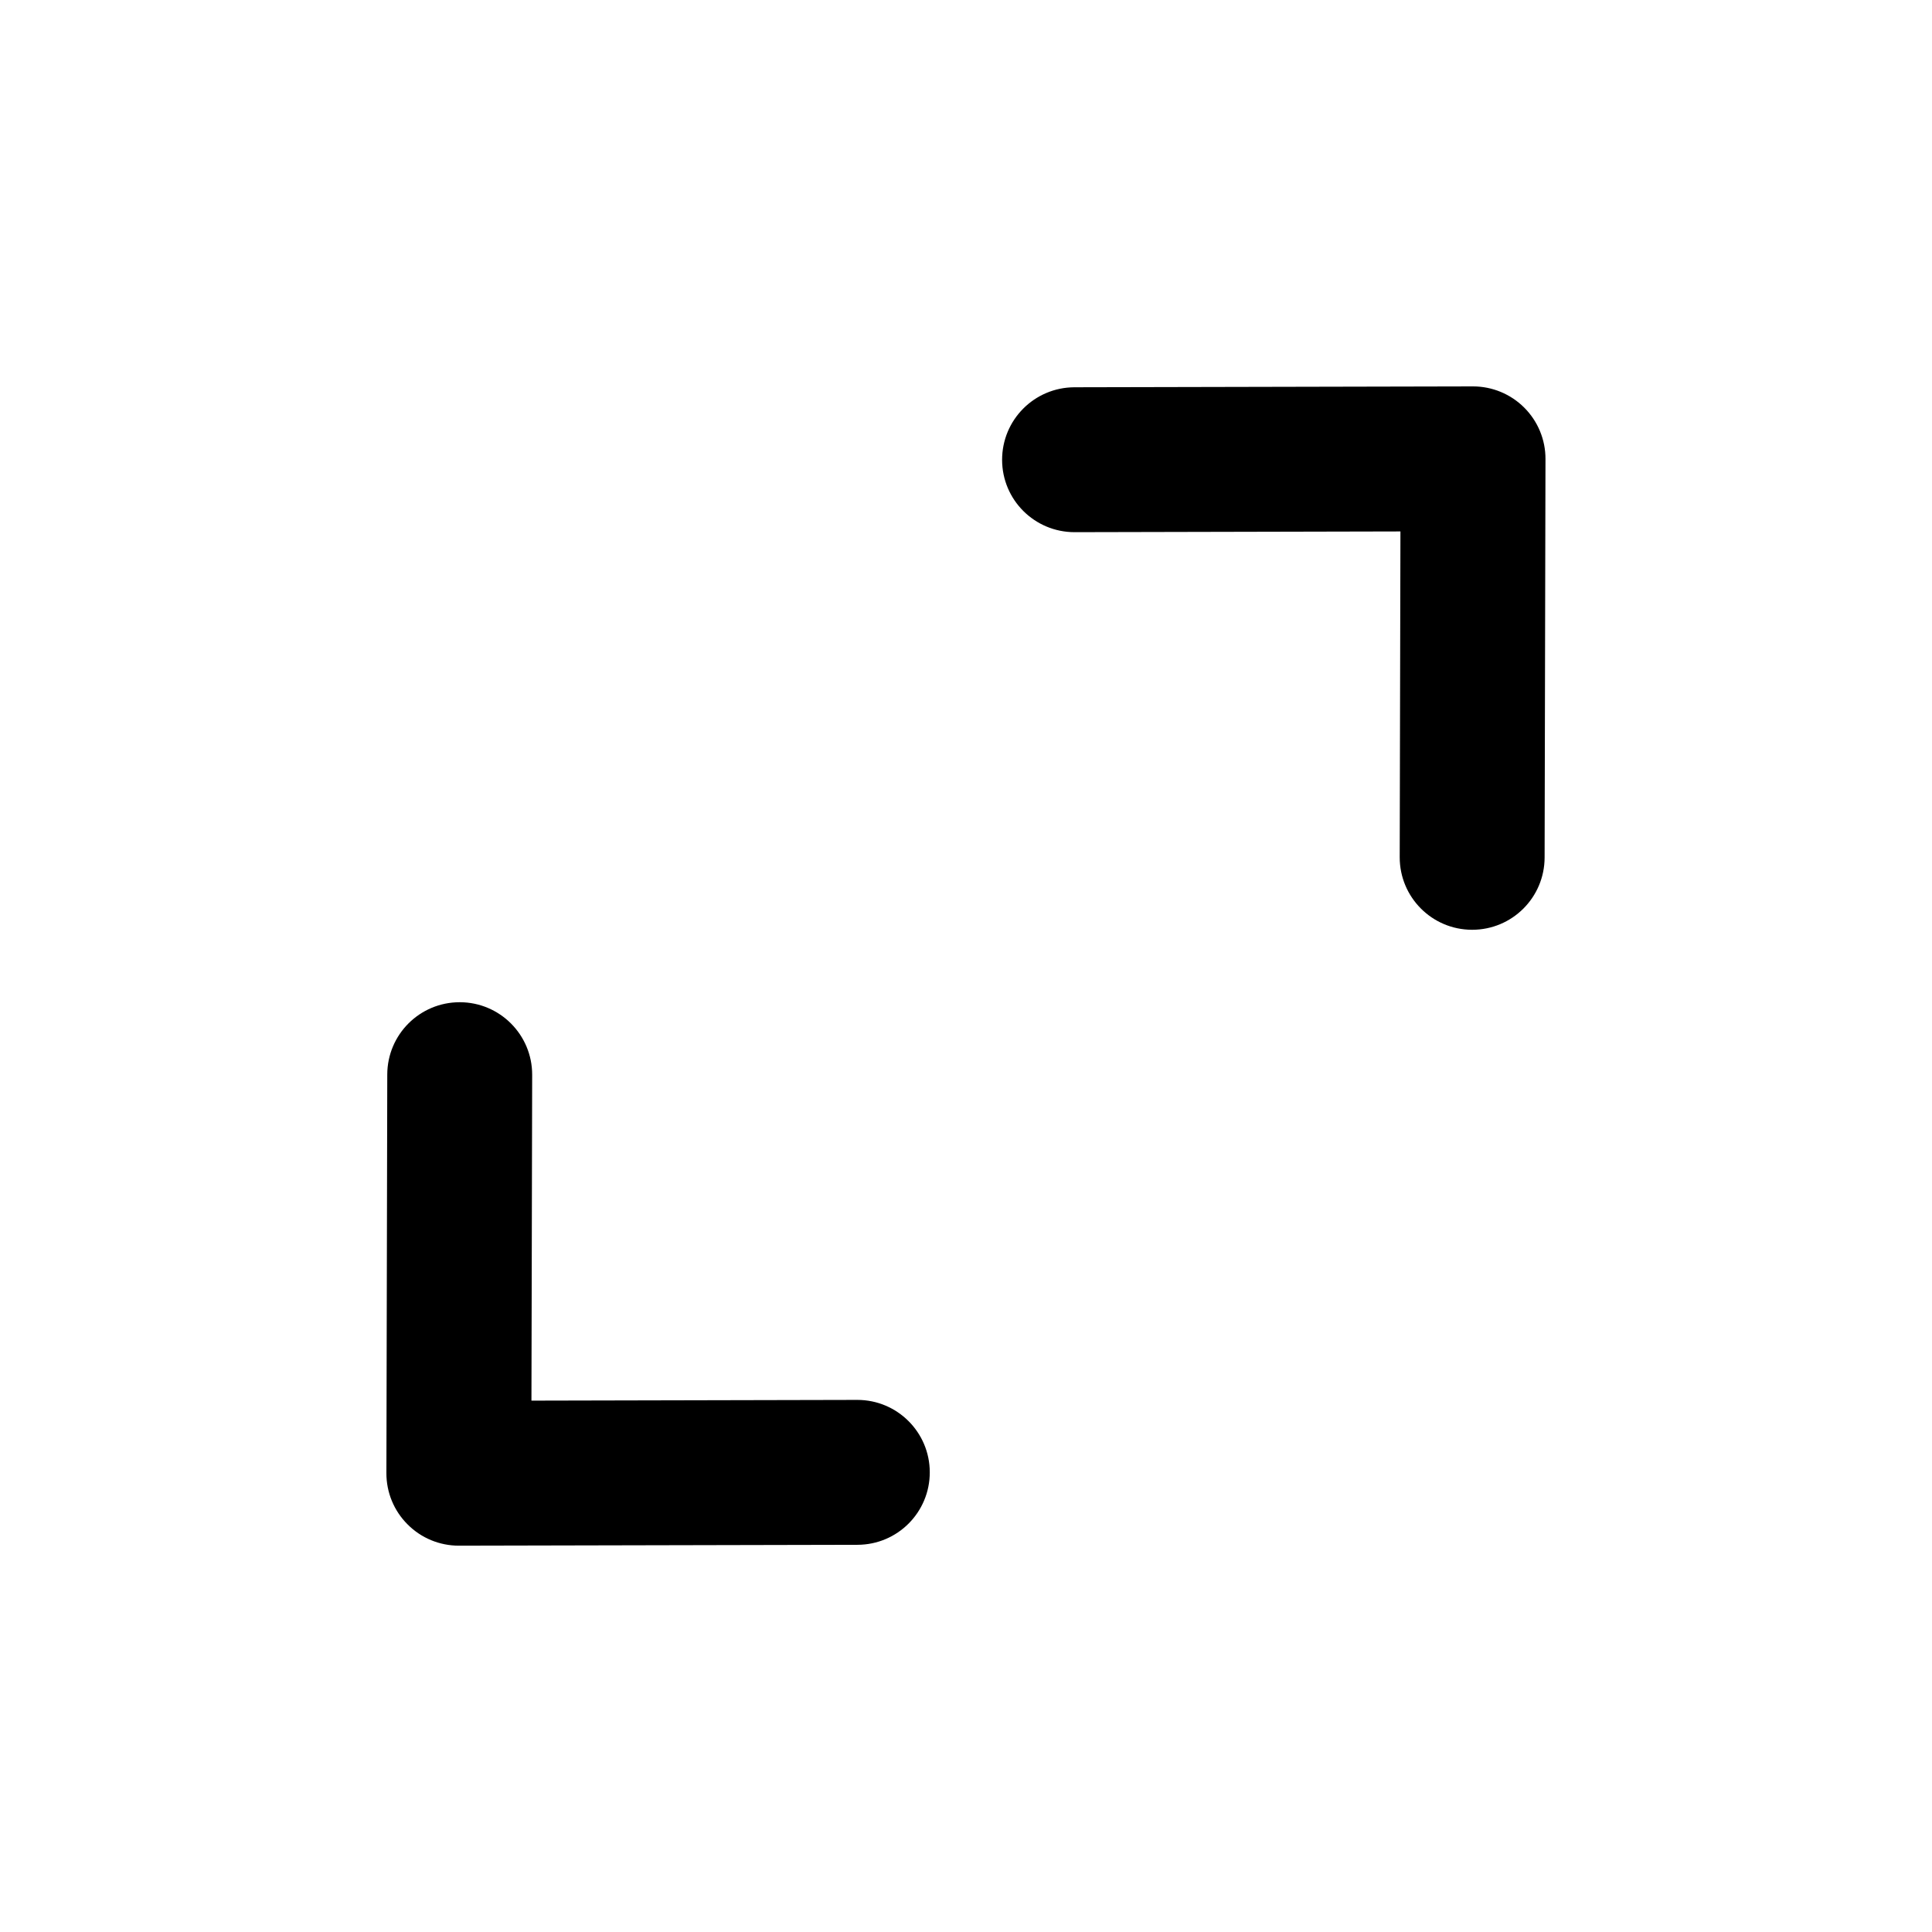
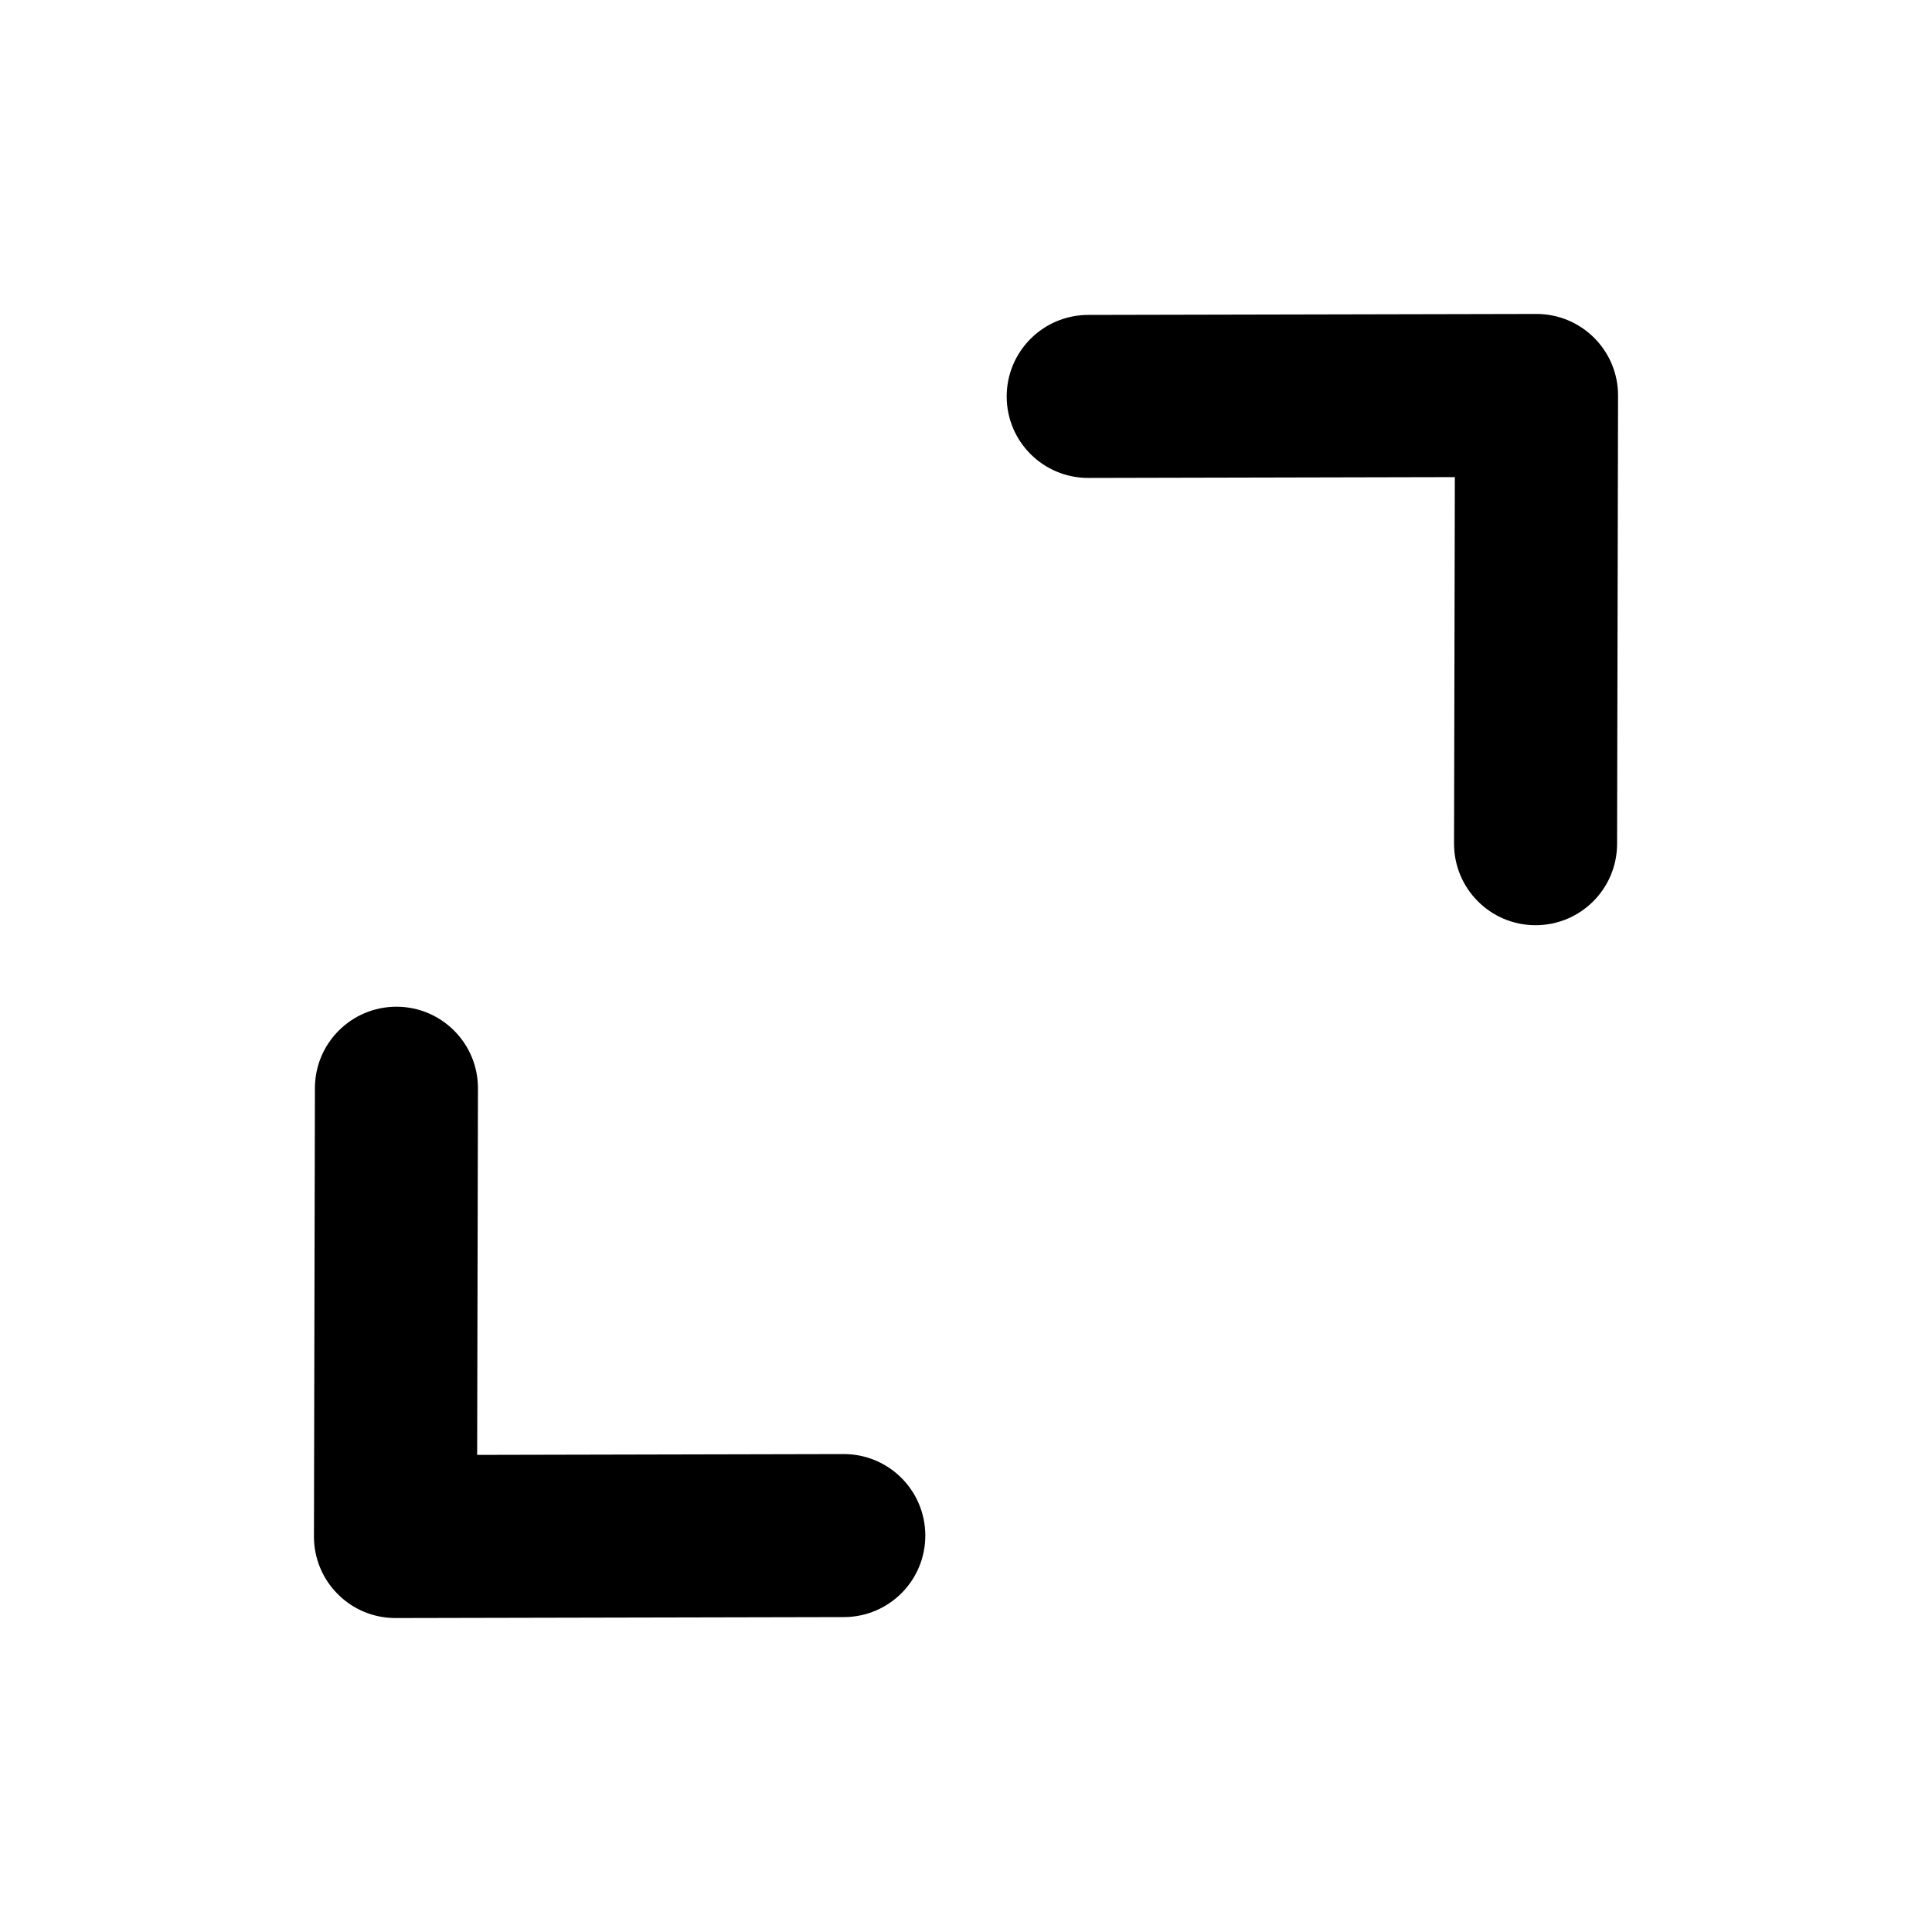
<svg xmlns="http://www.w3.org/2000/svg" width="80" height="80" viewBox="0 0 80 80" fill="none">
-   <path fill-rule="evenodd" clip-rule="evenodd" d="M19 64.003C18.202 64.003 17.44 63.688 16.879 63.124C16.312 62.56 15.997 61.795 16 60.997L16.036 44.494C16.039 42.838 17.38 41.5 19.036 41.5H19.042C20.698 41.503 22.039 42.85 22.036 44.506L22.006 57.997L35.494 57.967H35.5C37.156 57.967 38.497 59.308 38.5 60.961C38.503 62.62 37.165 63.964 35.506 63.967L19.006 64.003H19Z" fill="black" />
-   <path fill-rule="evenodd" clip-rule="evenodd" d="M60.959 38.5H60.953C59.294 38.497 57.956 37.15 57.959 35.494L57.989 22.006L44.501 22.036H44.495C42.839 22.036 41.498 20.698 41.495 19.045C41.492 17.386 42.83 16.042 44.489 16.036L60.989 16H60.995C61.79 16 62.552 16.315 63.116 16.879C63.68 17.443 63.998 18.208 63.995 19.006L63.959 35.506C63.956 37.162 62.615 38.5 60.959 38.5Z" fill="black" />
+   <path fill-rule="evenodd" clip-rule="evenodd" d="M16.375 67C15.477 67 14.62 66.646 13.989 66.011C13.351 65.377 12.997 64.516 13 63.618L13.04 45.054C13.044 43.191 14.553 41.686 16.416 41.686H16.423C18.286 41.689 19.795 43.204 19.791 45.067L19.758 60.244L34.933 60.21H34.94C36.803 60.21 38.312 61.718 38.315 63.578C38.319 65.444 36.813 66.956 34.947 66.96L16.382 67H16.375Z" fill="black" />
+   <path fill-rule="evenodd" clip-rule="evenodd" d="M63.584 38.311H63.577C61.711 38.307 60.205 36.792 60.209 34.929L60.242 19.756L45.067 19.79H45.06C43.197 19.79 41.688 18.285 41.685 16.425C41.681 14.559 43.187 13.047 45.053 13.04L63.618 13H63.625C64.519 13 65.376 13.354 66.011 13.989C66.646 14.623 67.003 15.484 67 16.381L66.96 34.943C66.956 36.806 65.447 38.311 63.584 38.311Z" fill="black" />
</svg>
